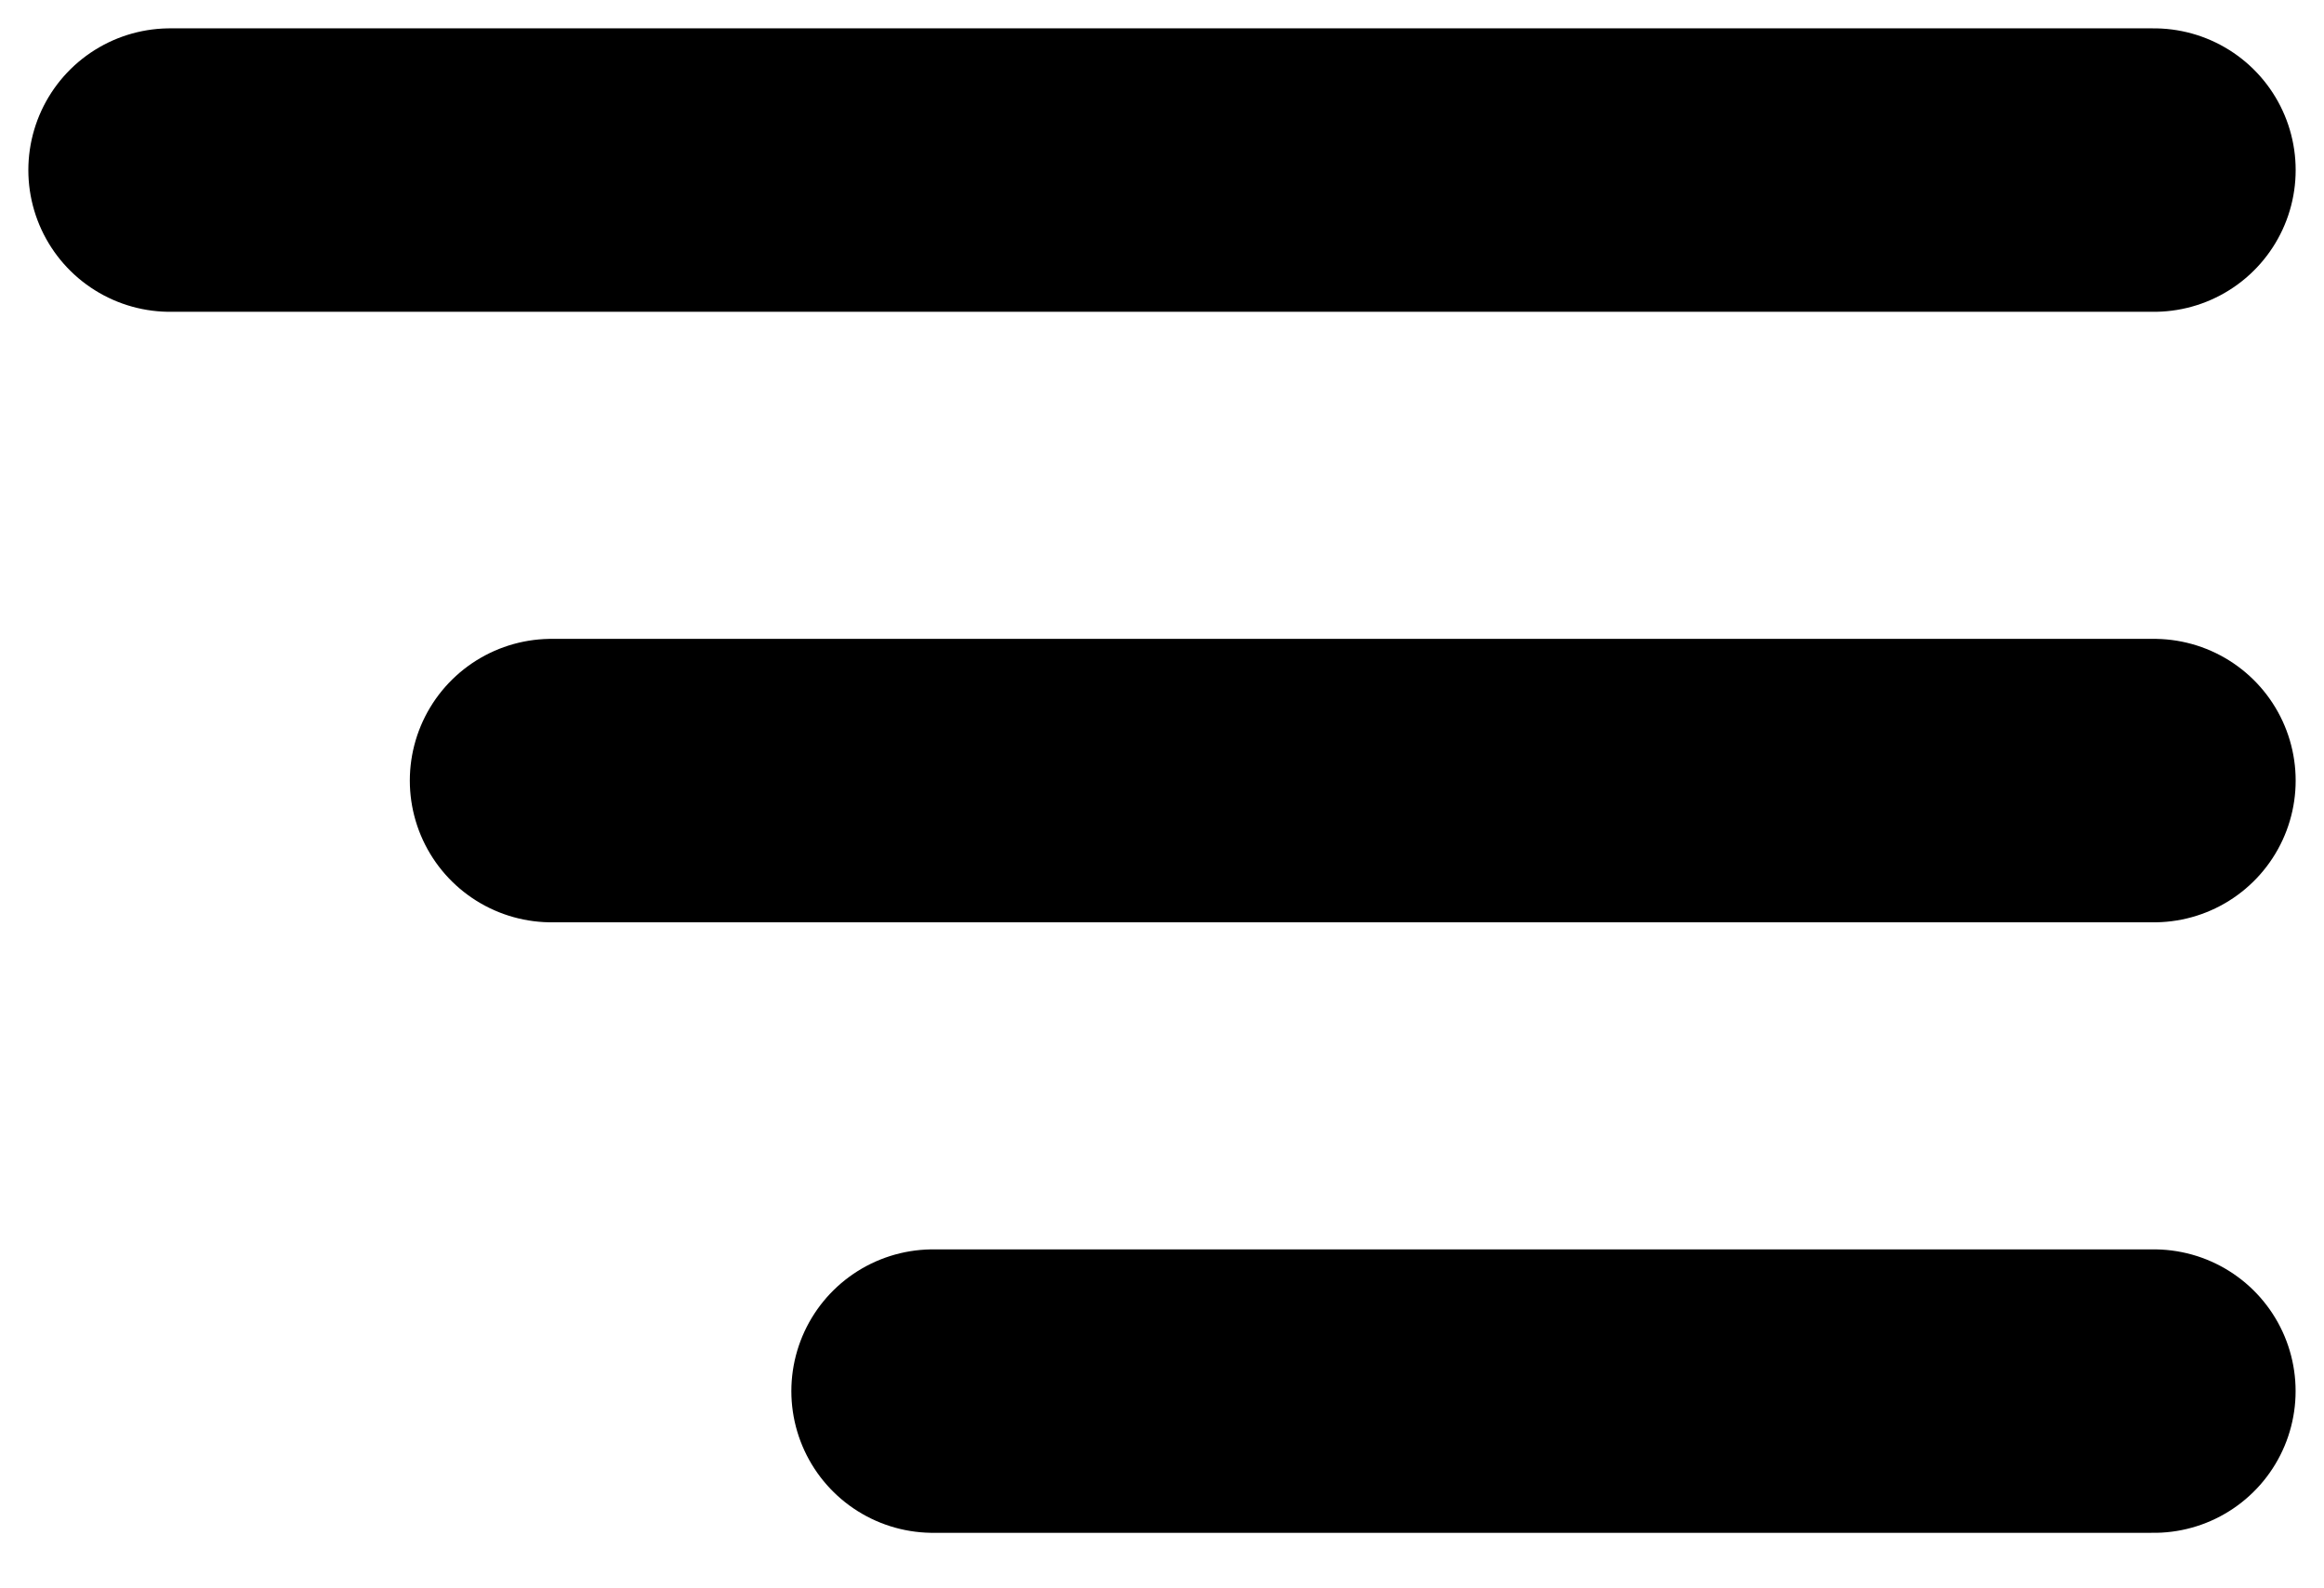
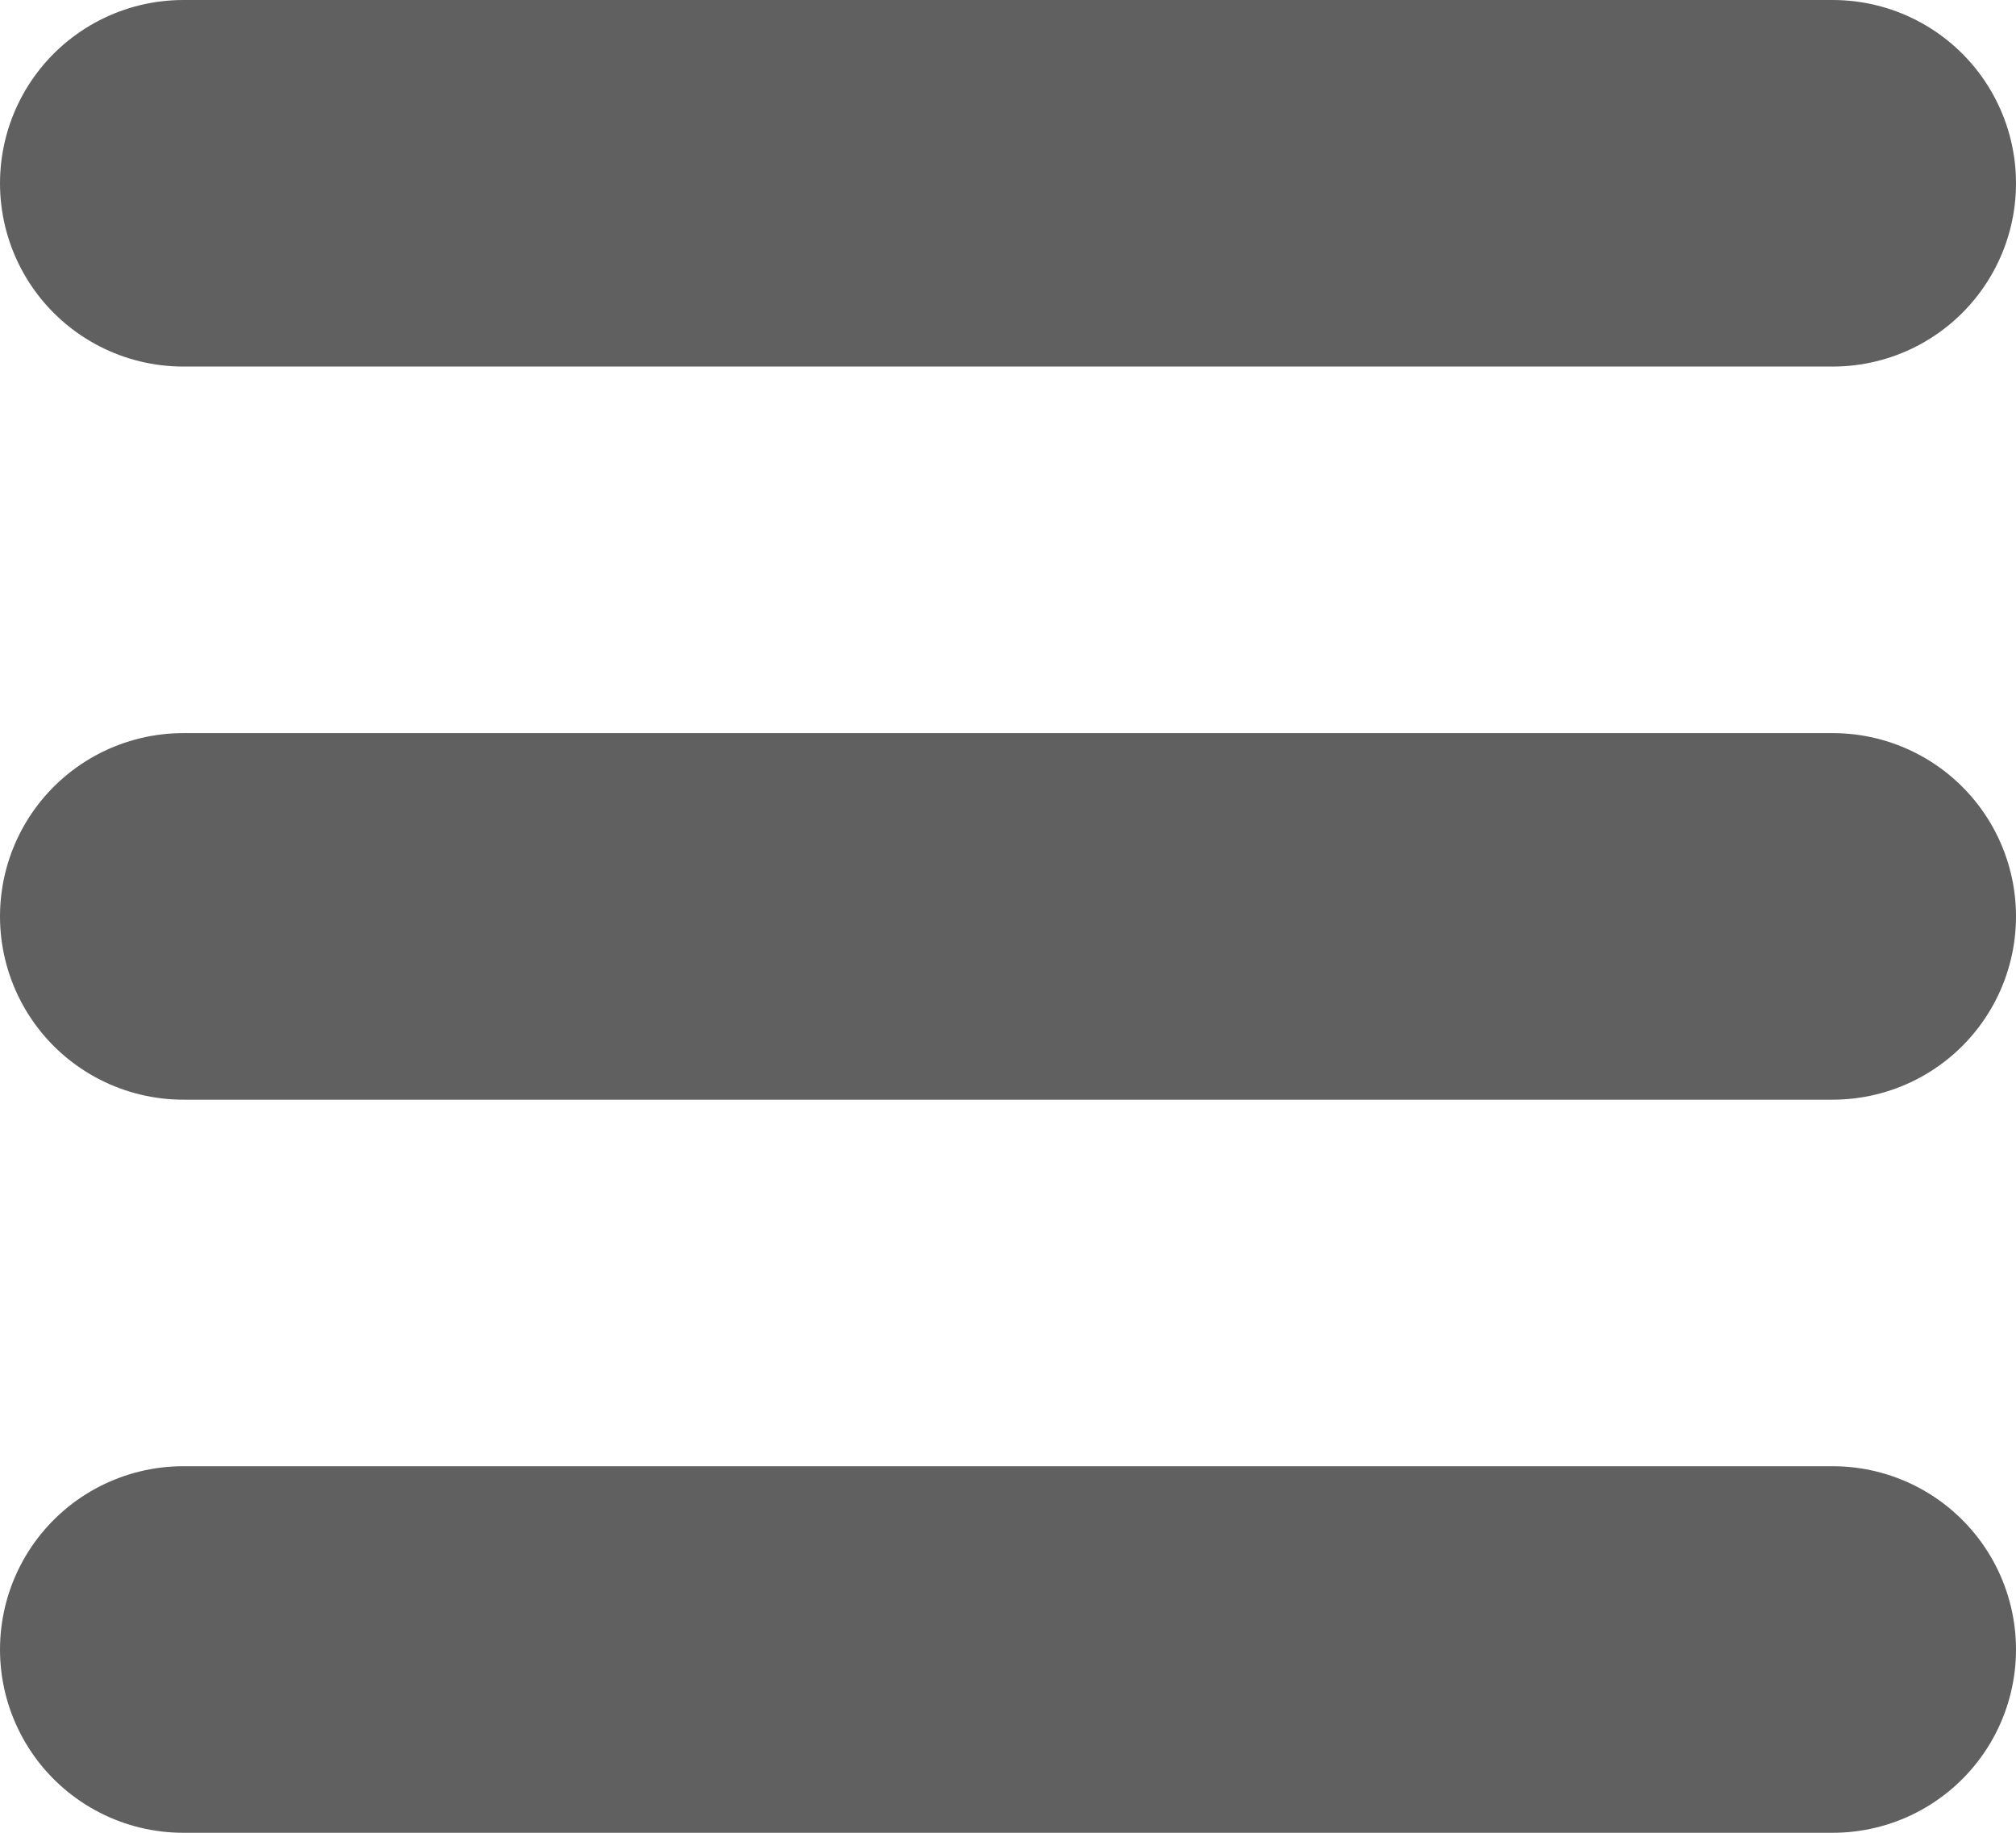
- <svg xmlns="http://www.w3.org/2000/svg" width="41" height="28" viewBox="0 0 41 28" fill="none">
-   <path d="M3 3L38 3" stroke="black" stroke-width="5" stroke-linecap="round" />
-   <path d="M9.73 13.769L38 13.769" stroke="black" stroke-width="5" stroke-linecap="round" />
-   <path d="M16.461 24.538L37.999 24.538" stroke="black" stroke-width="5" stroke-linecap="round" />
+ <svg xmlns="http://www.w3.org/2000/svg" width="22" height="20" viewBox="0 0 22 20" fill="none">
+   <path d="M2 2H20" stroke="#606060" stroke-width="4" stroke-linecap="round" />
+   <path d="M2 10H20" stroke="#606060" stroke-width="4" stroke-linecap="round" />
+   <path d="M2 18H20" stroke="#606060" stroke-width="4" stroke-linecap="round" />
</svg>
